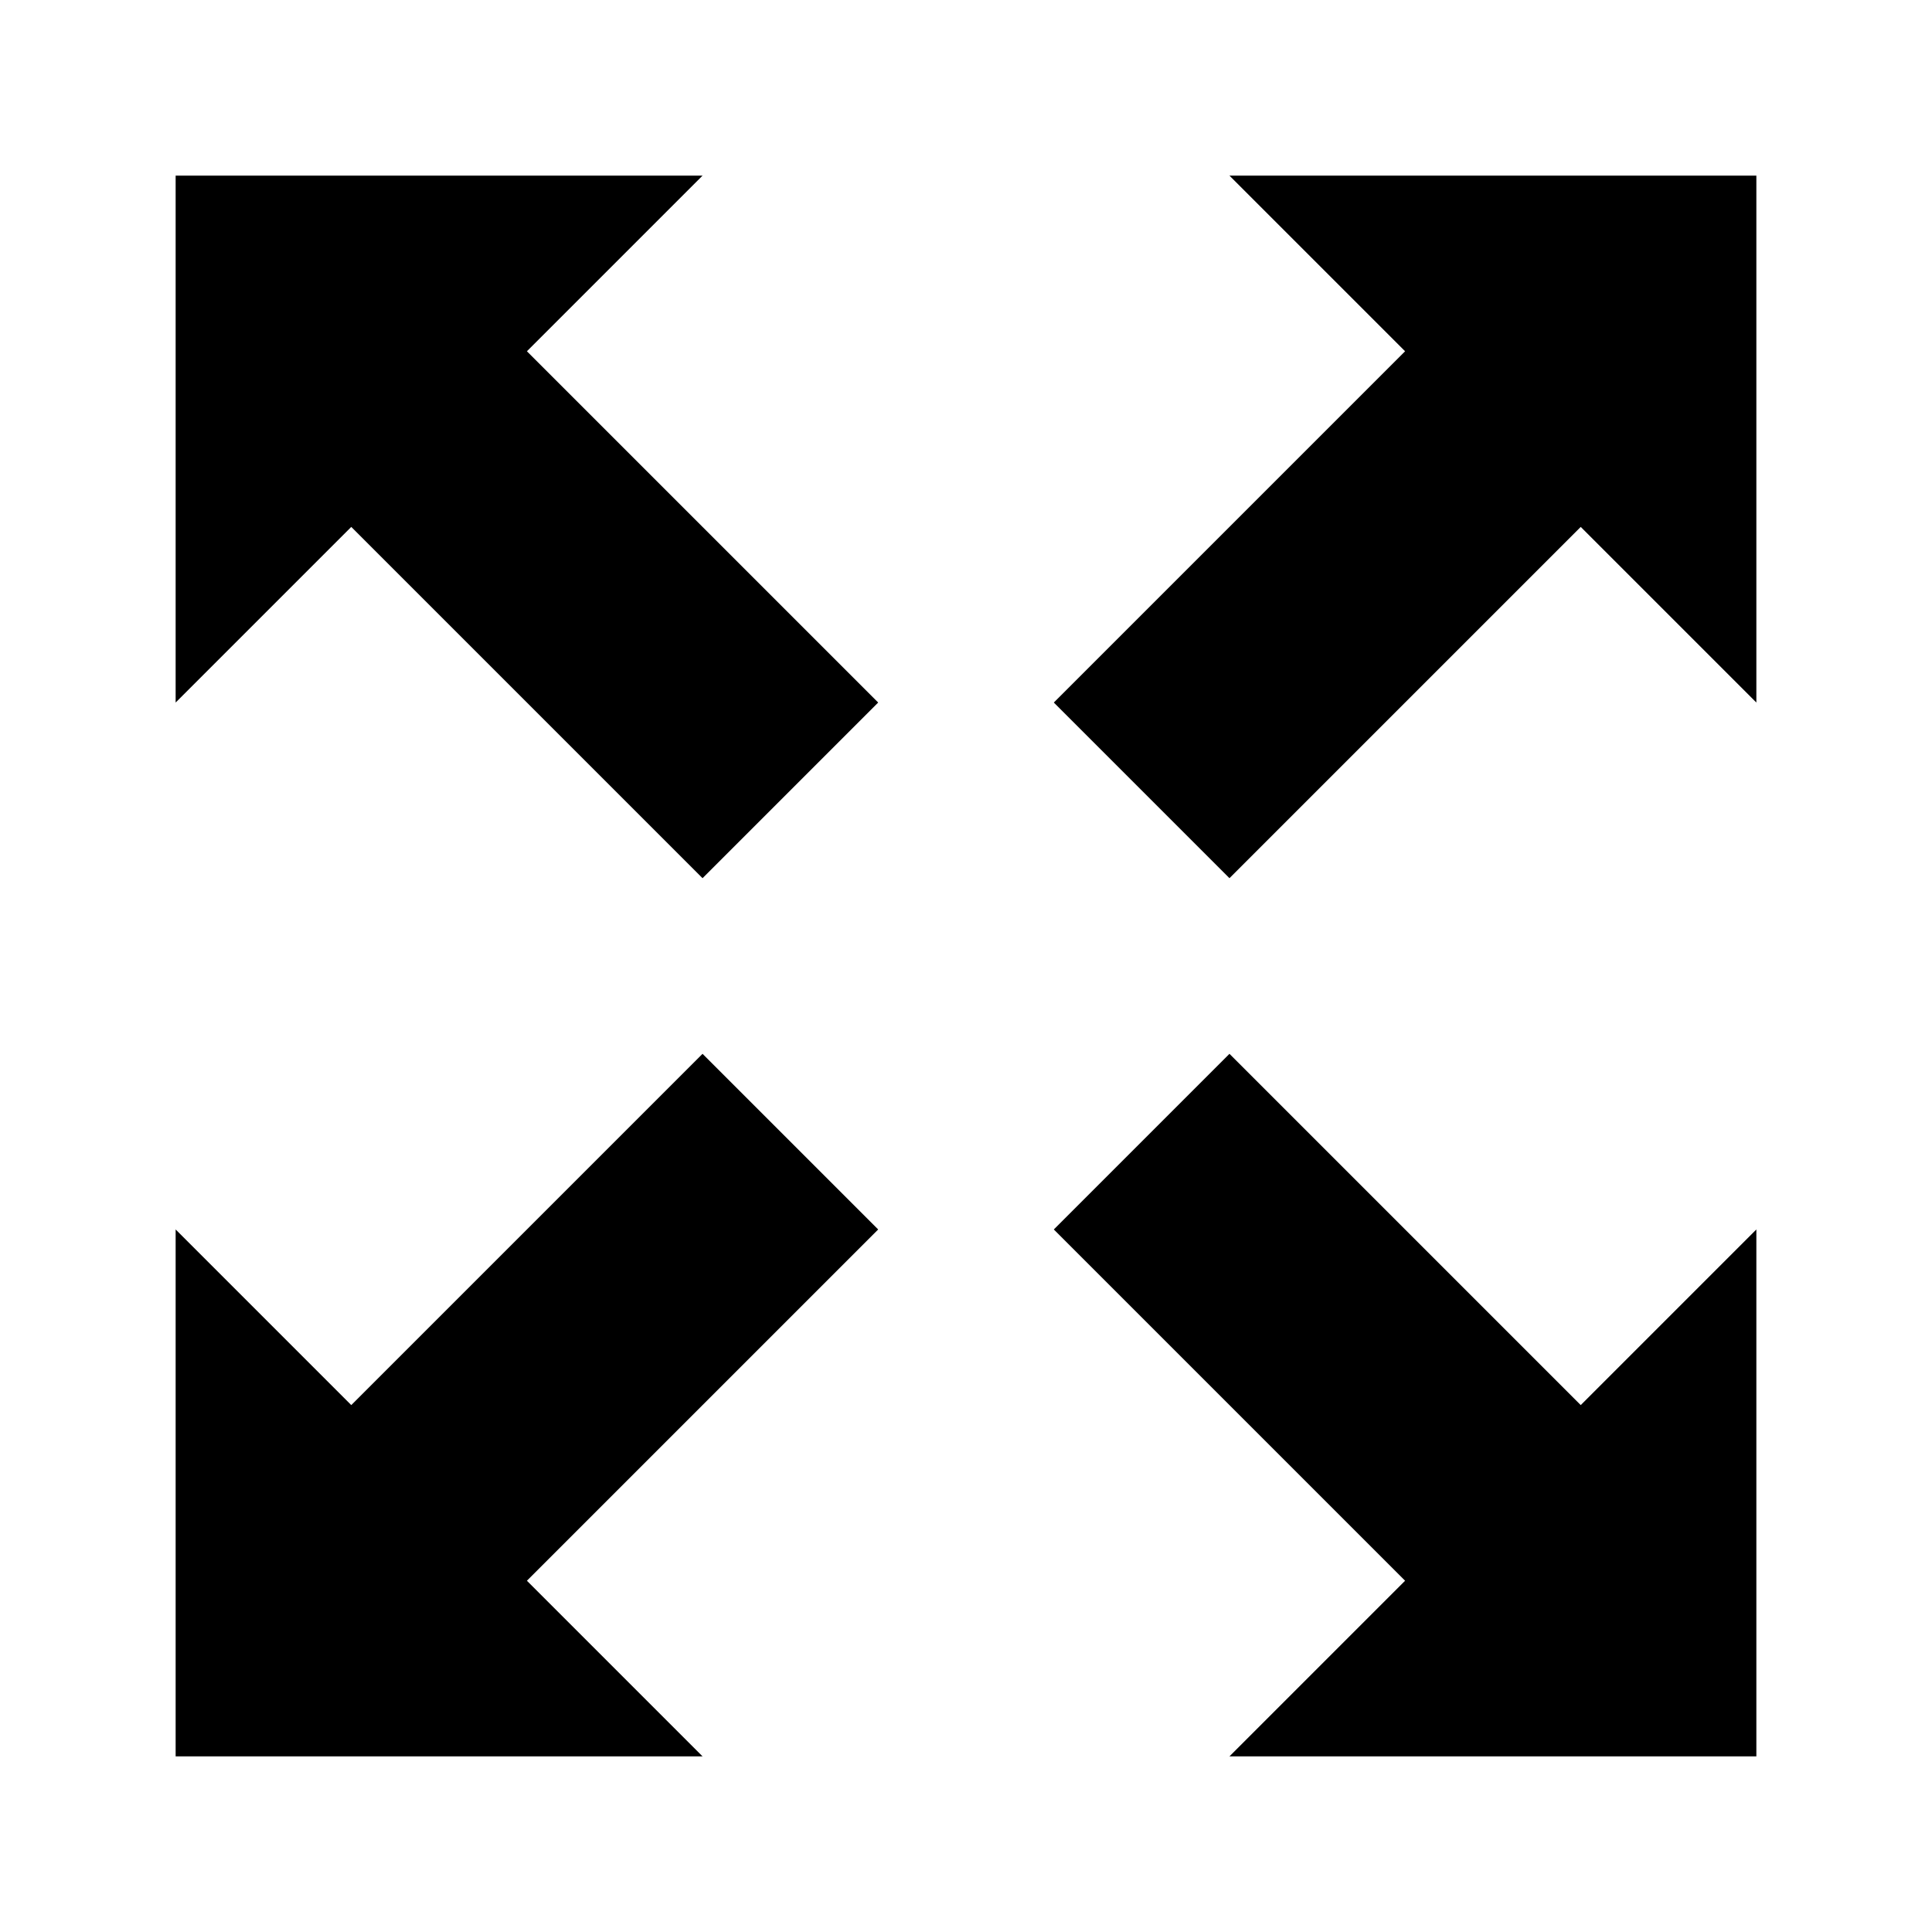
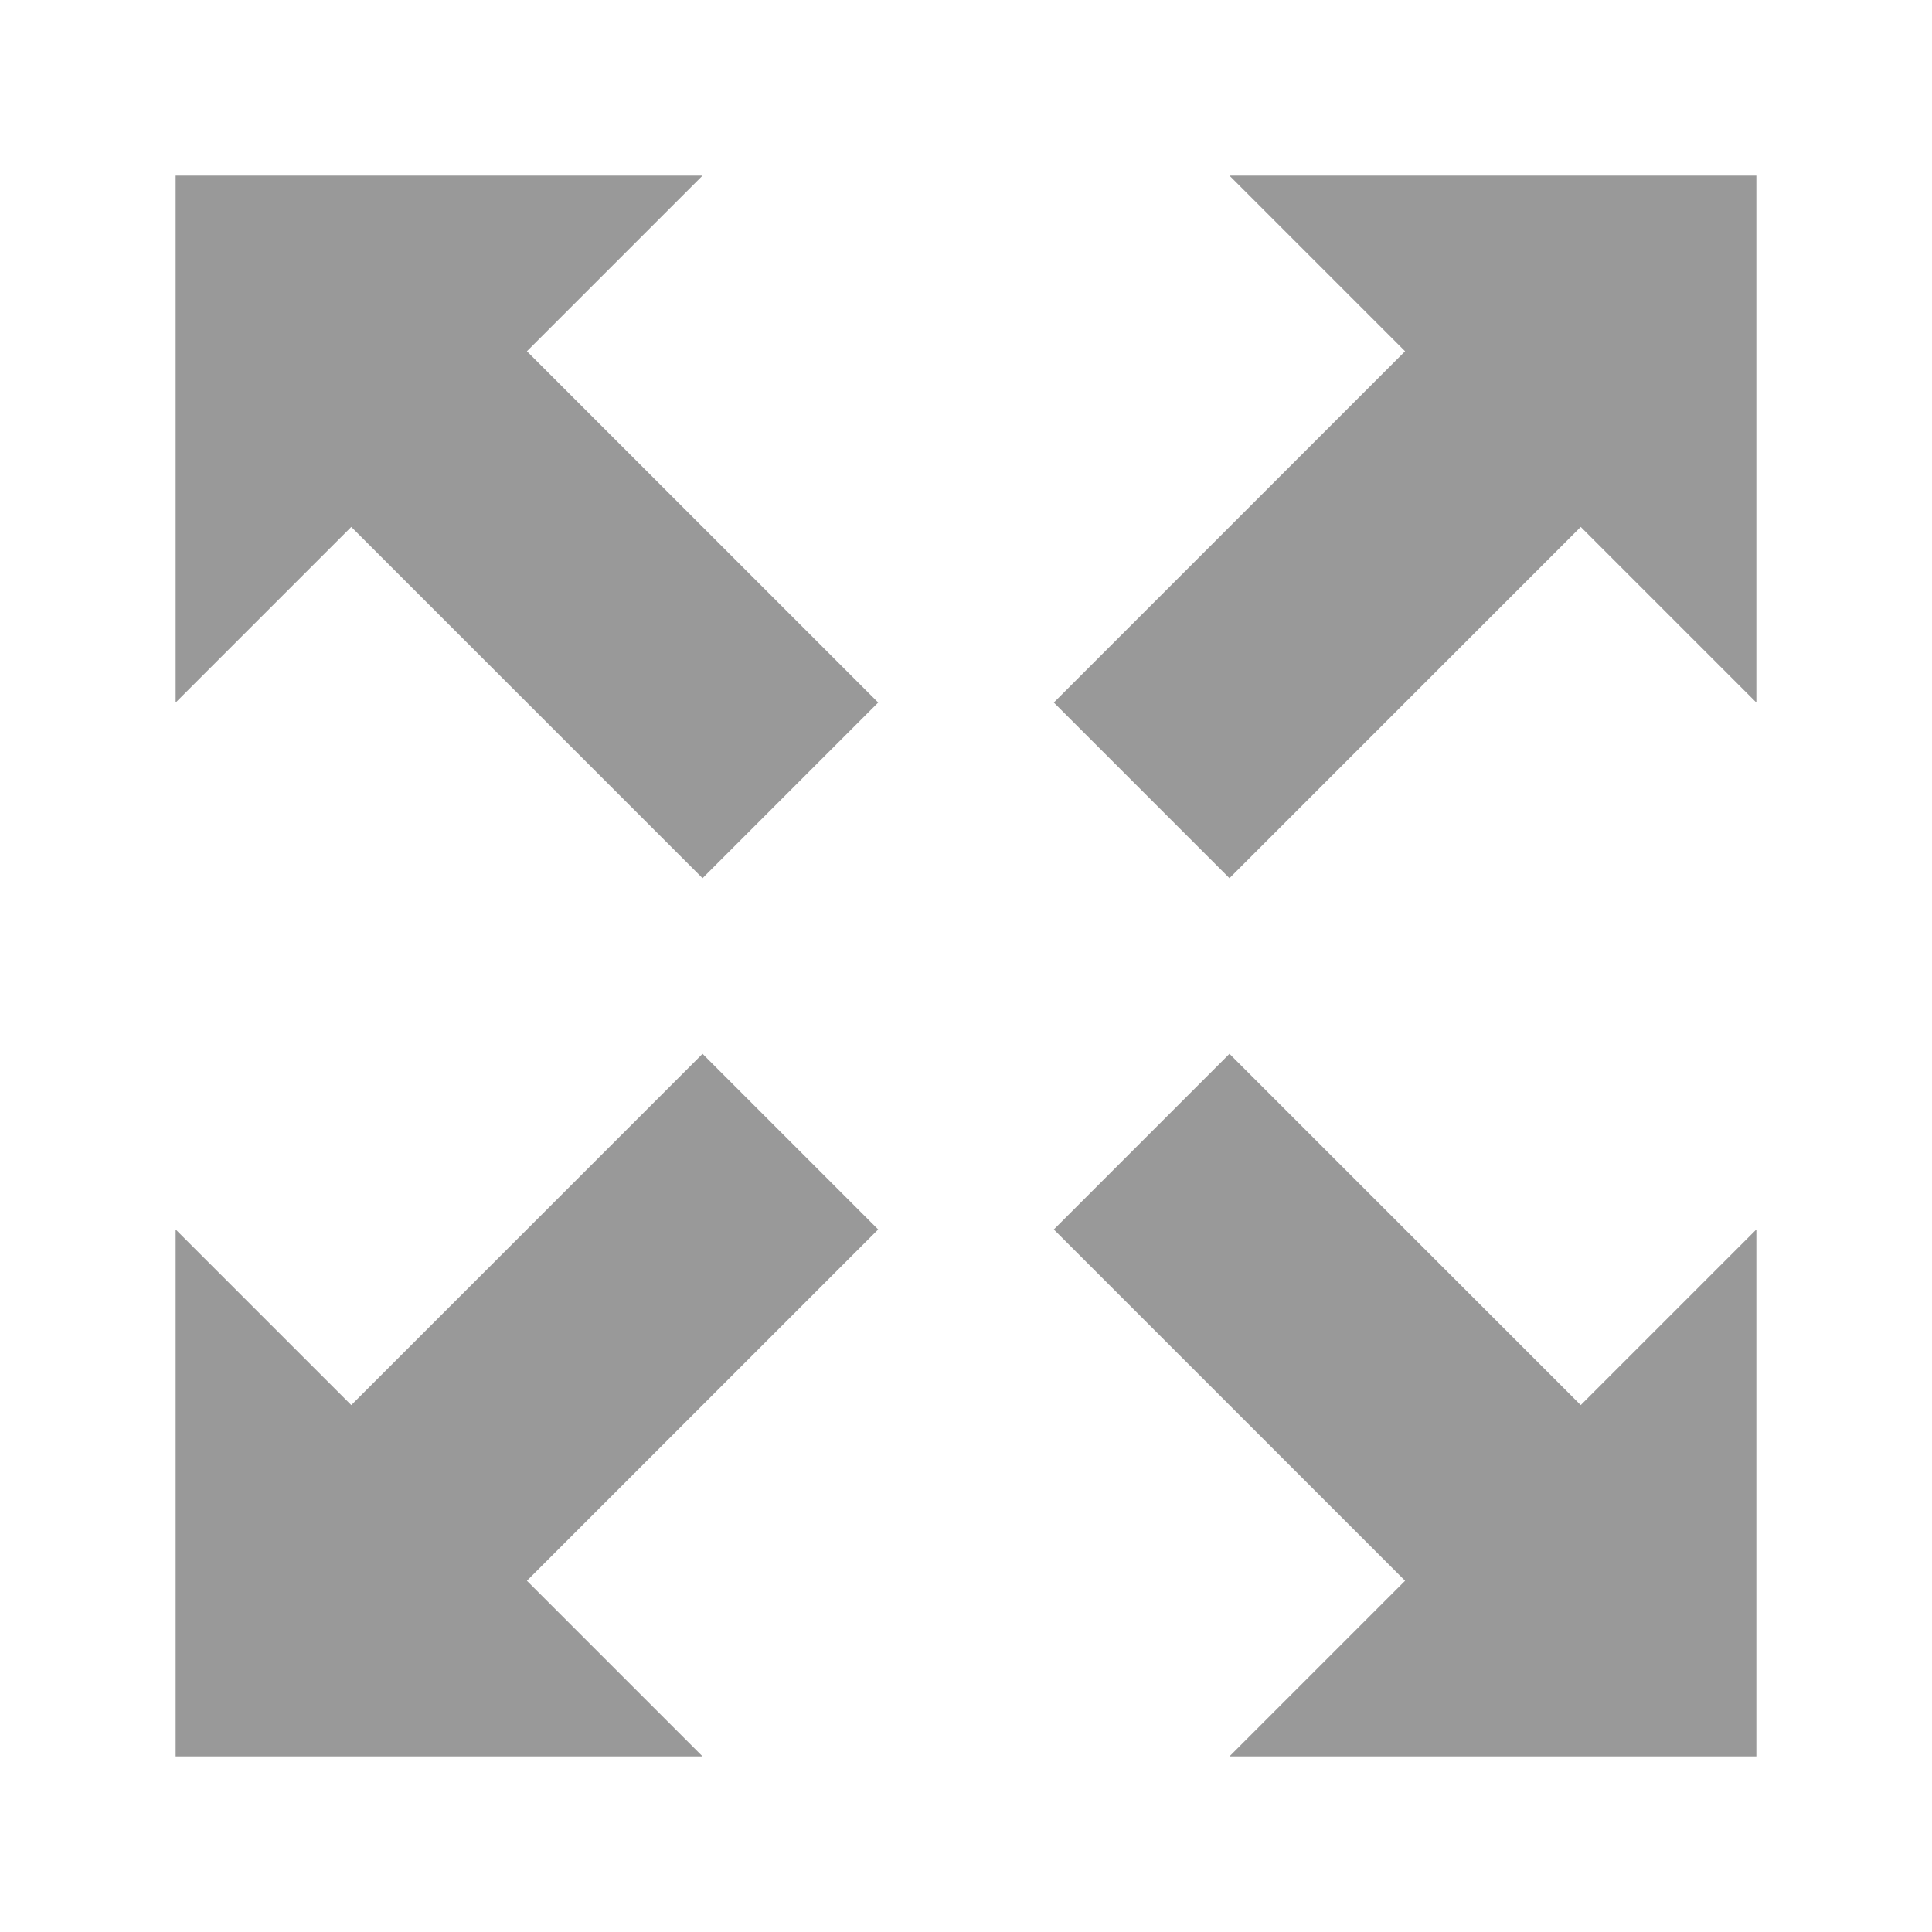
<svg xmlns="http://www.w3.org/2000/svg" width="26" height="26" viewBox="0 0 26 26" version="1.1" id="svg1">
  <defs id="defs1" />
-   <g id="g4" transform="scale(0.5909091)">
-     <g id="g3">
-       <path style="fill:#000000;fill-opacity:1;stroke-width:6;stroke-miterlimit:2" d="m 4,4 h 12 l -4,4 8,8 -4,4 -8,-8 -4,4 z" id="path2" />
-       <path style="fill:#000000;fill-opacity:1;stroke-width:6;stroke-miterlimit:2" d="M 40,4 H 28 l 4,4 -8,8 4,4 8,-8 4,4 z" id="path3" />
-       <path style="fill:#000000;fill-opacity:1;stroke-width:6;stroke-miterlimit:2" d="M 4,40 H 16 L 12,36 20,28 16,24 8,32 4,28 Z" id="path2-5" />
-       <path style="fill:#000000;fill-opacity:1;stroke-width:6;stroke-miterlimit:2" d="M 40,40 H 28 l 4,-4 -8,-8 4,-4 8,8 4,-4 z" id="path3-5" />
+   <g id="g4" transform="scale(0.5909091)" style="fill:#999999">
+     <g id="g3" style="fill:#999999">
+       <path style="fill:#999999;fill-opacity:1;stroke-width:6;stroke-miterlimit:2" d="m 4,4 h 12 l -4,4 8,8 -4,4 -8,-8 -4,4 z" id="path2" />
+       <path style="fill:#999999;fill-opacity:1;stroke-width:6;stroke-miterlimit:2" d="M 40,4 H 28 l 4,4 -8,8 4,4 8,-8 4,4 z" id="path3" />
+       <path style="fill:#999999;fill-opacity:1;stroke-width:6;stroke-miterlimit:2" d="M 4,40 H 16 L 12,36 20,28 16,24 8,32 4,28 Z" id="path2-5" />
+       <path style="fill:#999999;fill-opacity:1;stroke-width:6;stroke-miterlimit:2" d="M 40,40 H 28 l 4,-4 -8,-8 4,-4 8,8 4,-4 z" id="path3-5" />
    </g>
  </g>
</svg>
